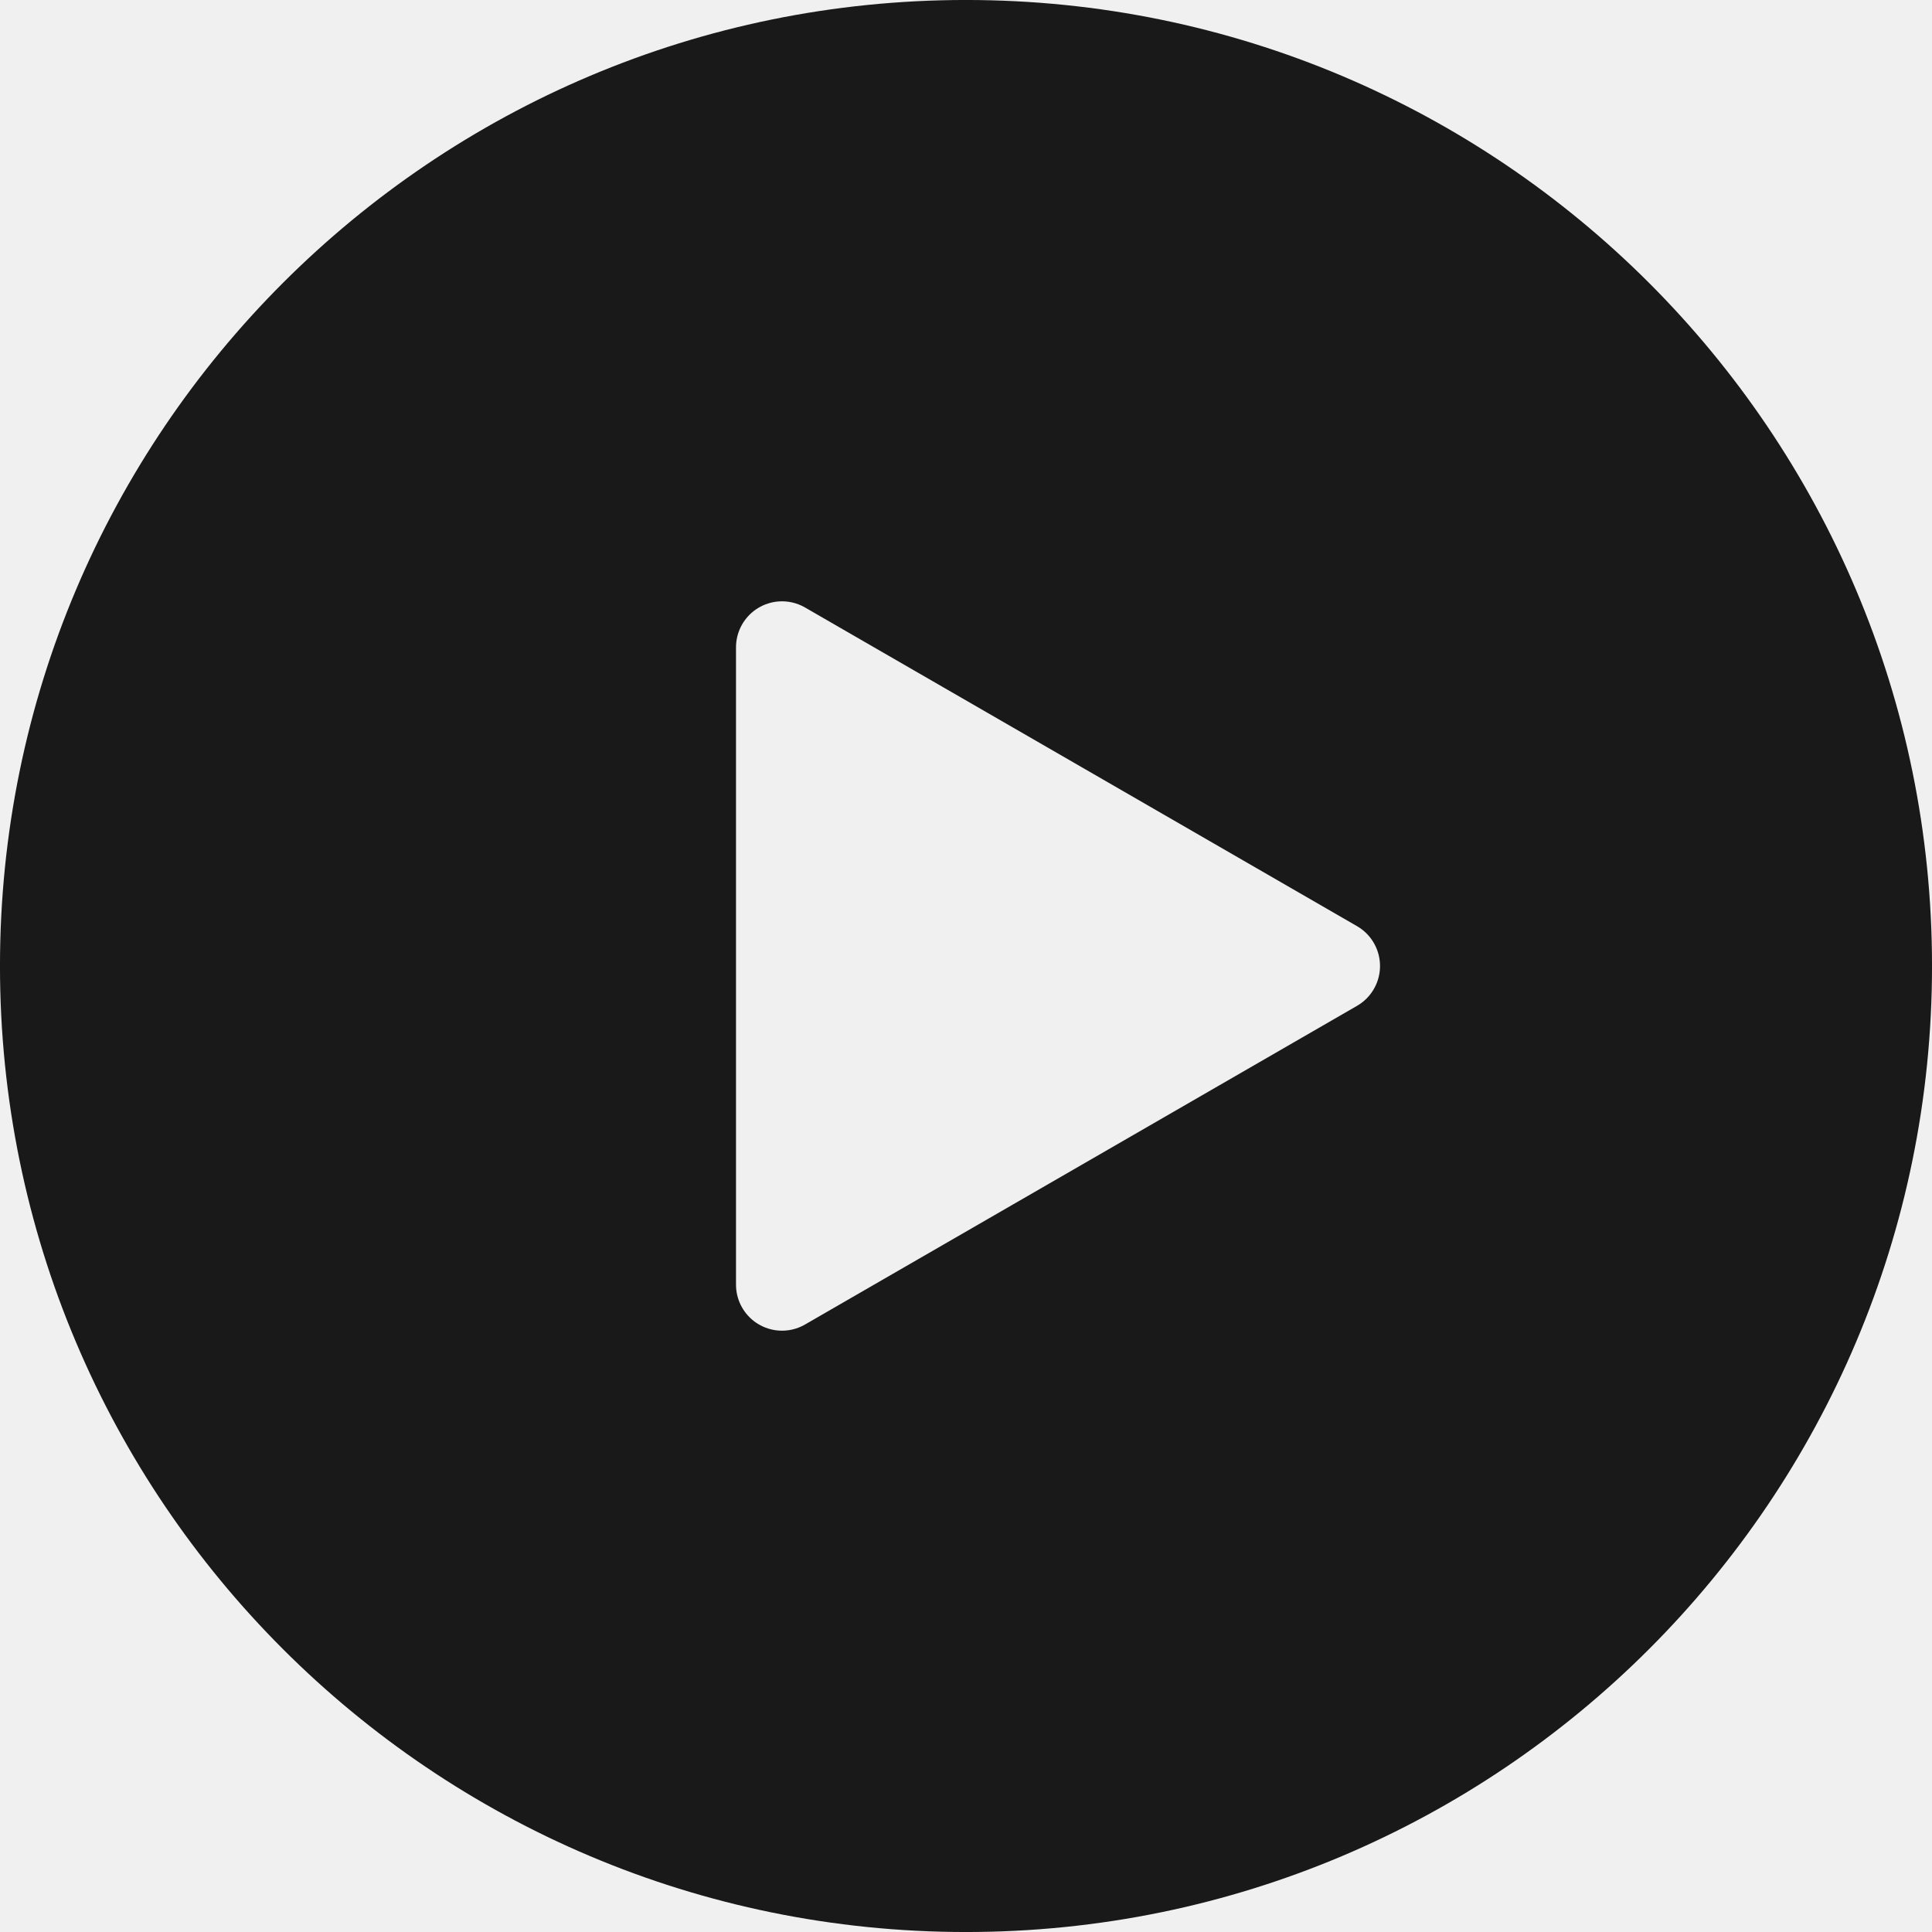
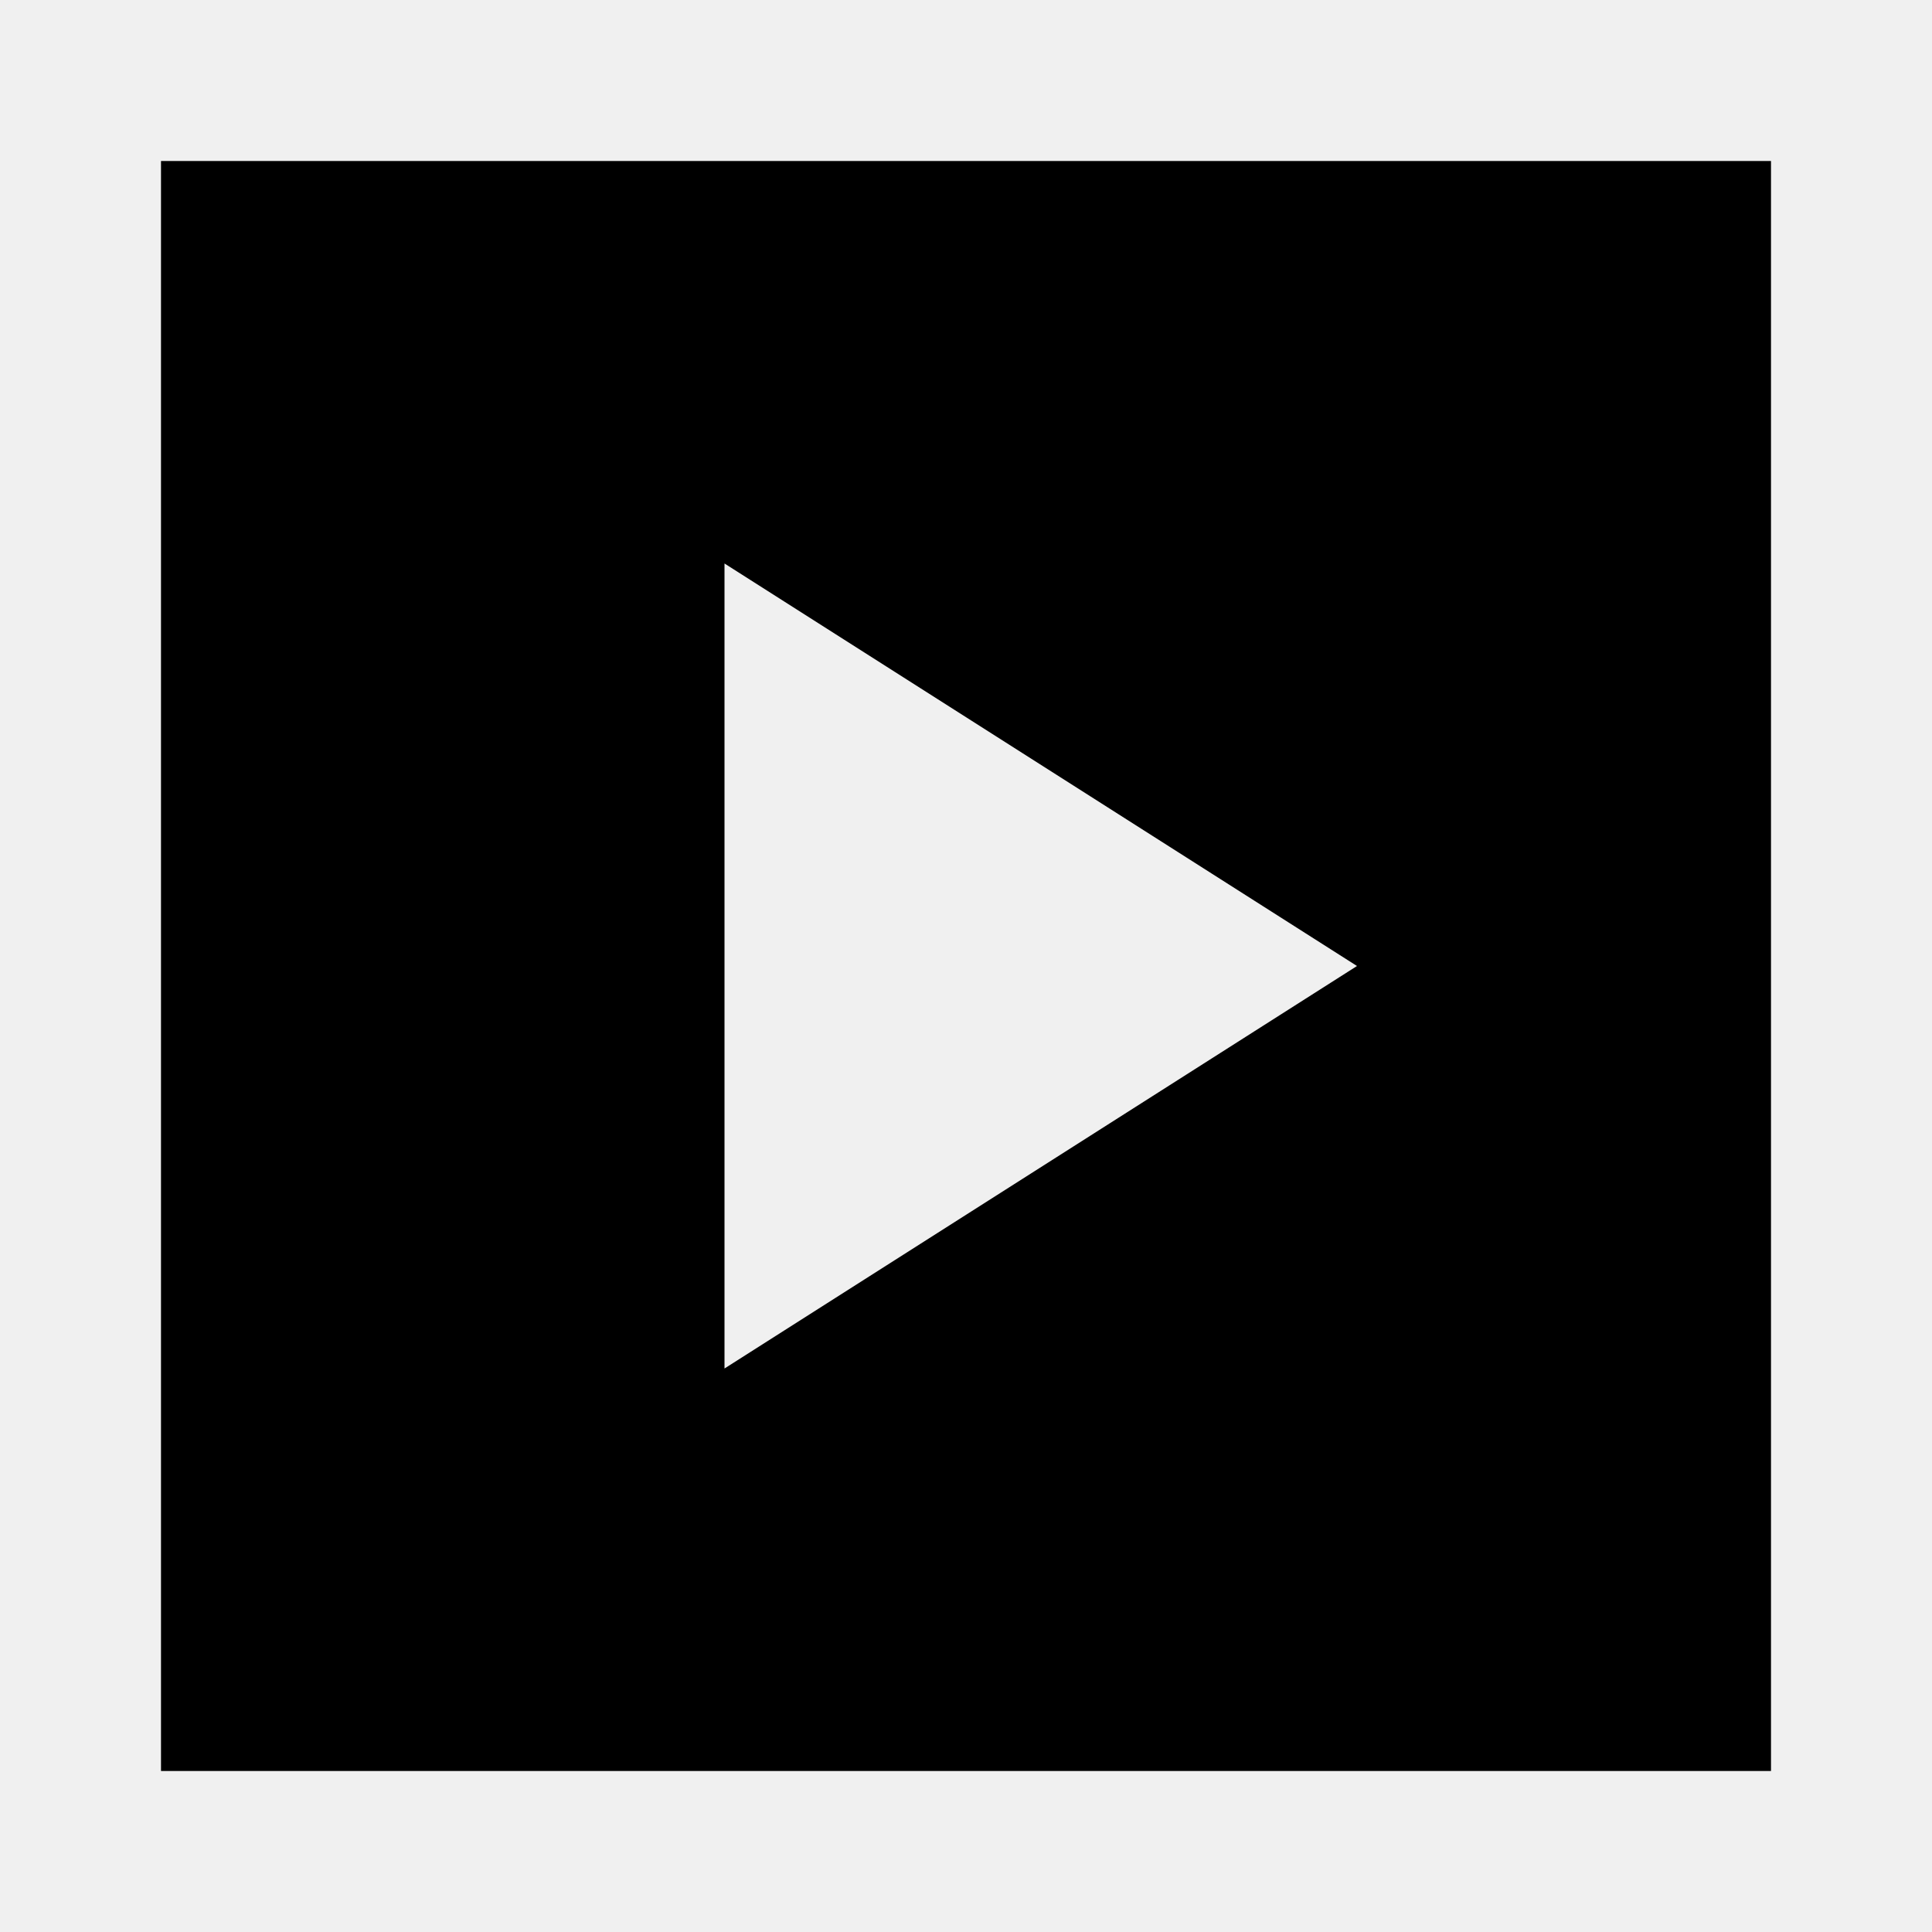
- <svg xmlns="http://www.w3.org/2000/svg" width="56" height="56" viewBox="0 0 56 56" fill="none">
-   <mask id="mask0_212_195" style="mask-type:luminance" maskUnits="userSpaceOnUse" x="0" y="0" width="56" height="56">
-     <path d="M28 54.667C42.728 54.667 54.667 42.728 54.667 28C54.667 13.272 42.728 1.333 28 1.333C13.272 1.333 1.333 13.272 1.333 28C1.333 42.728 13.272 54.667 28 54.667Z" fill="white" stroke="white" stroke-width="2.667" stroke-linejoin="round" />
-     <path d="M22.667 28V18.763L30.667 23.381L38.667 28L30.667 32.619L22.667 37.237V28Z" fill="black" stroke="black" stroke-width="2.667" stroke-linejoin="round" />
-   </mask>
-   <g mask="url(#mask0_212_195)">
-     <path d="M-4 -4H60V60H-4V-4Z" fill="#19191A" />
+ <svg xmlns="http://www.w3.org/2000/svg" width="800px" height="800px" viewBox="0 0 24 24" fill="none">
+   <g id="SVGRepo_bgCarrier" stroke-width="0" />
+   <g id="SVGRepo_tracerCarrier" stroke-linecap="round" stroke-linejoin="round" />
+   <g id="SVGRepo_iconCarrier">
+     <path fill-rule="evenodd" clip-rule="evenodd" d="M2 2H22V22H2V2ZM9 17L16.857 12L9 7V17Z" fill="#000000" />
  </g>
</svg>
